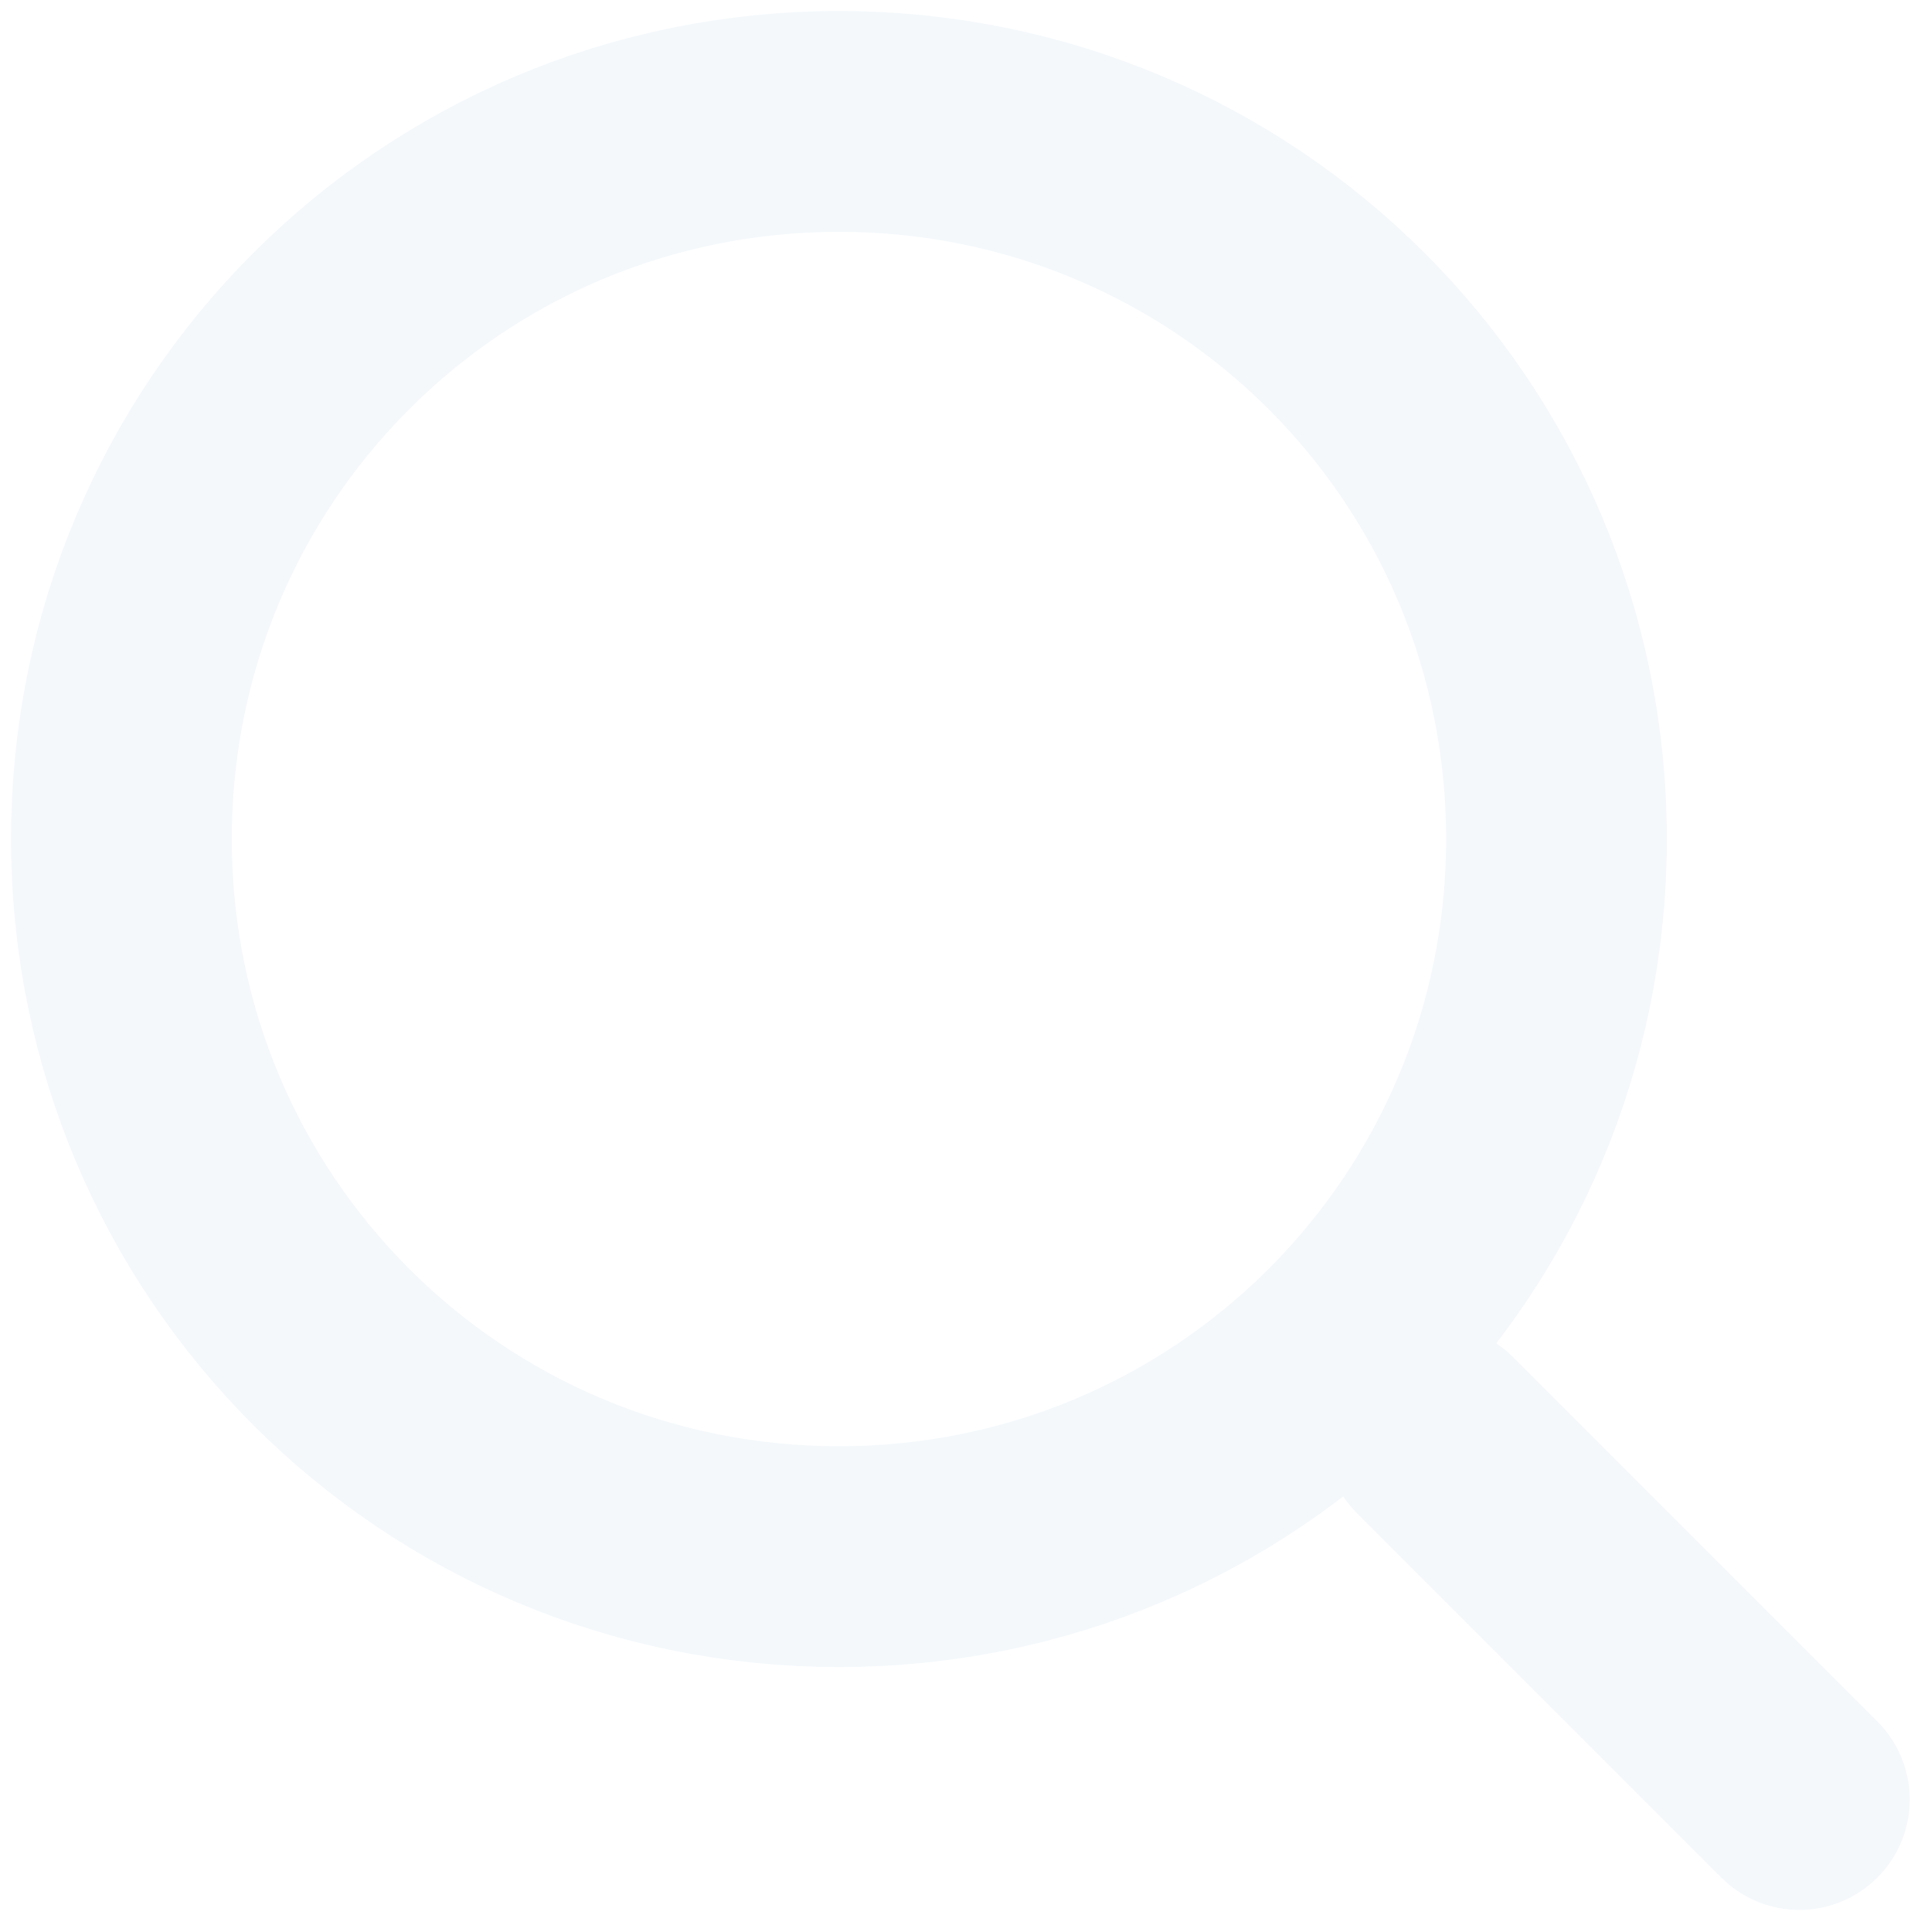
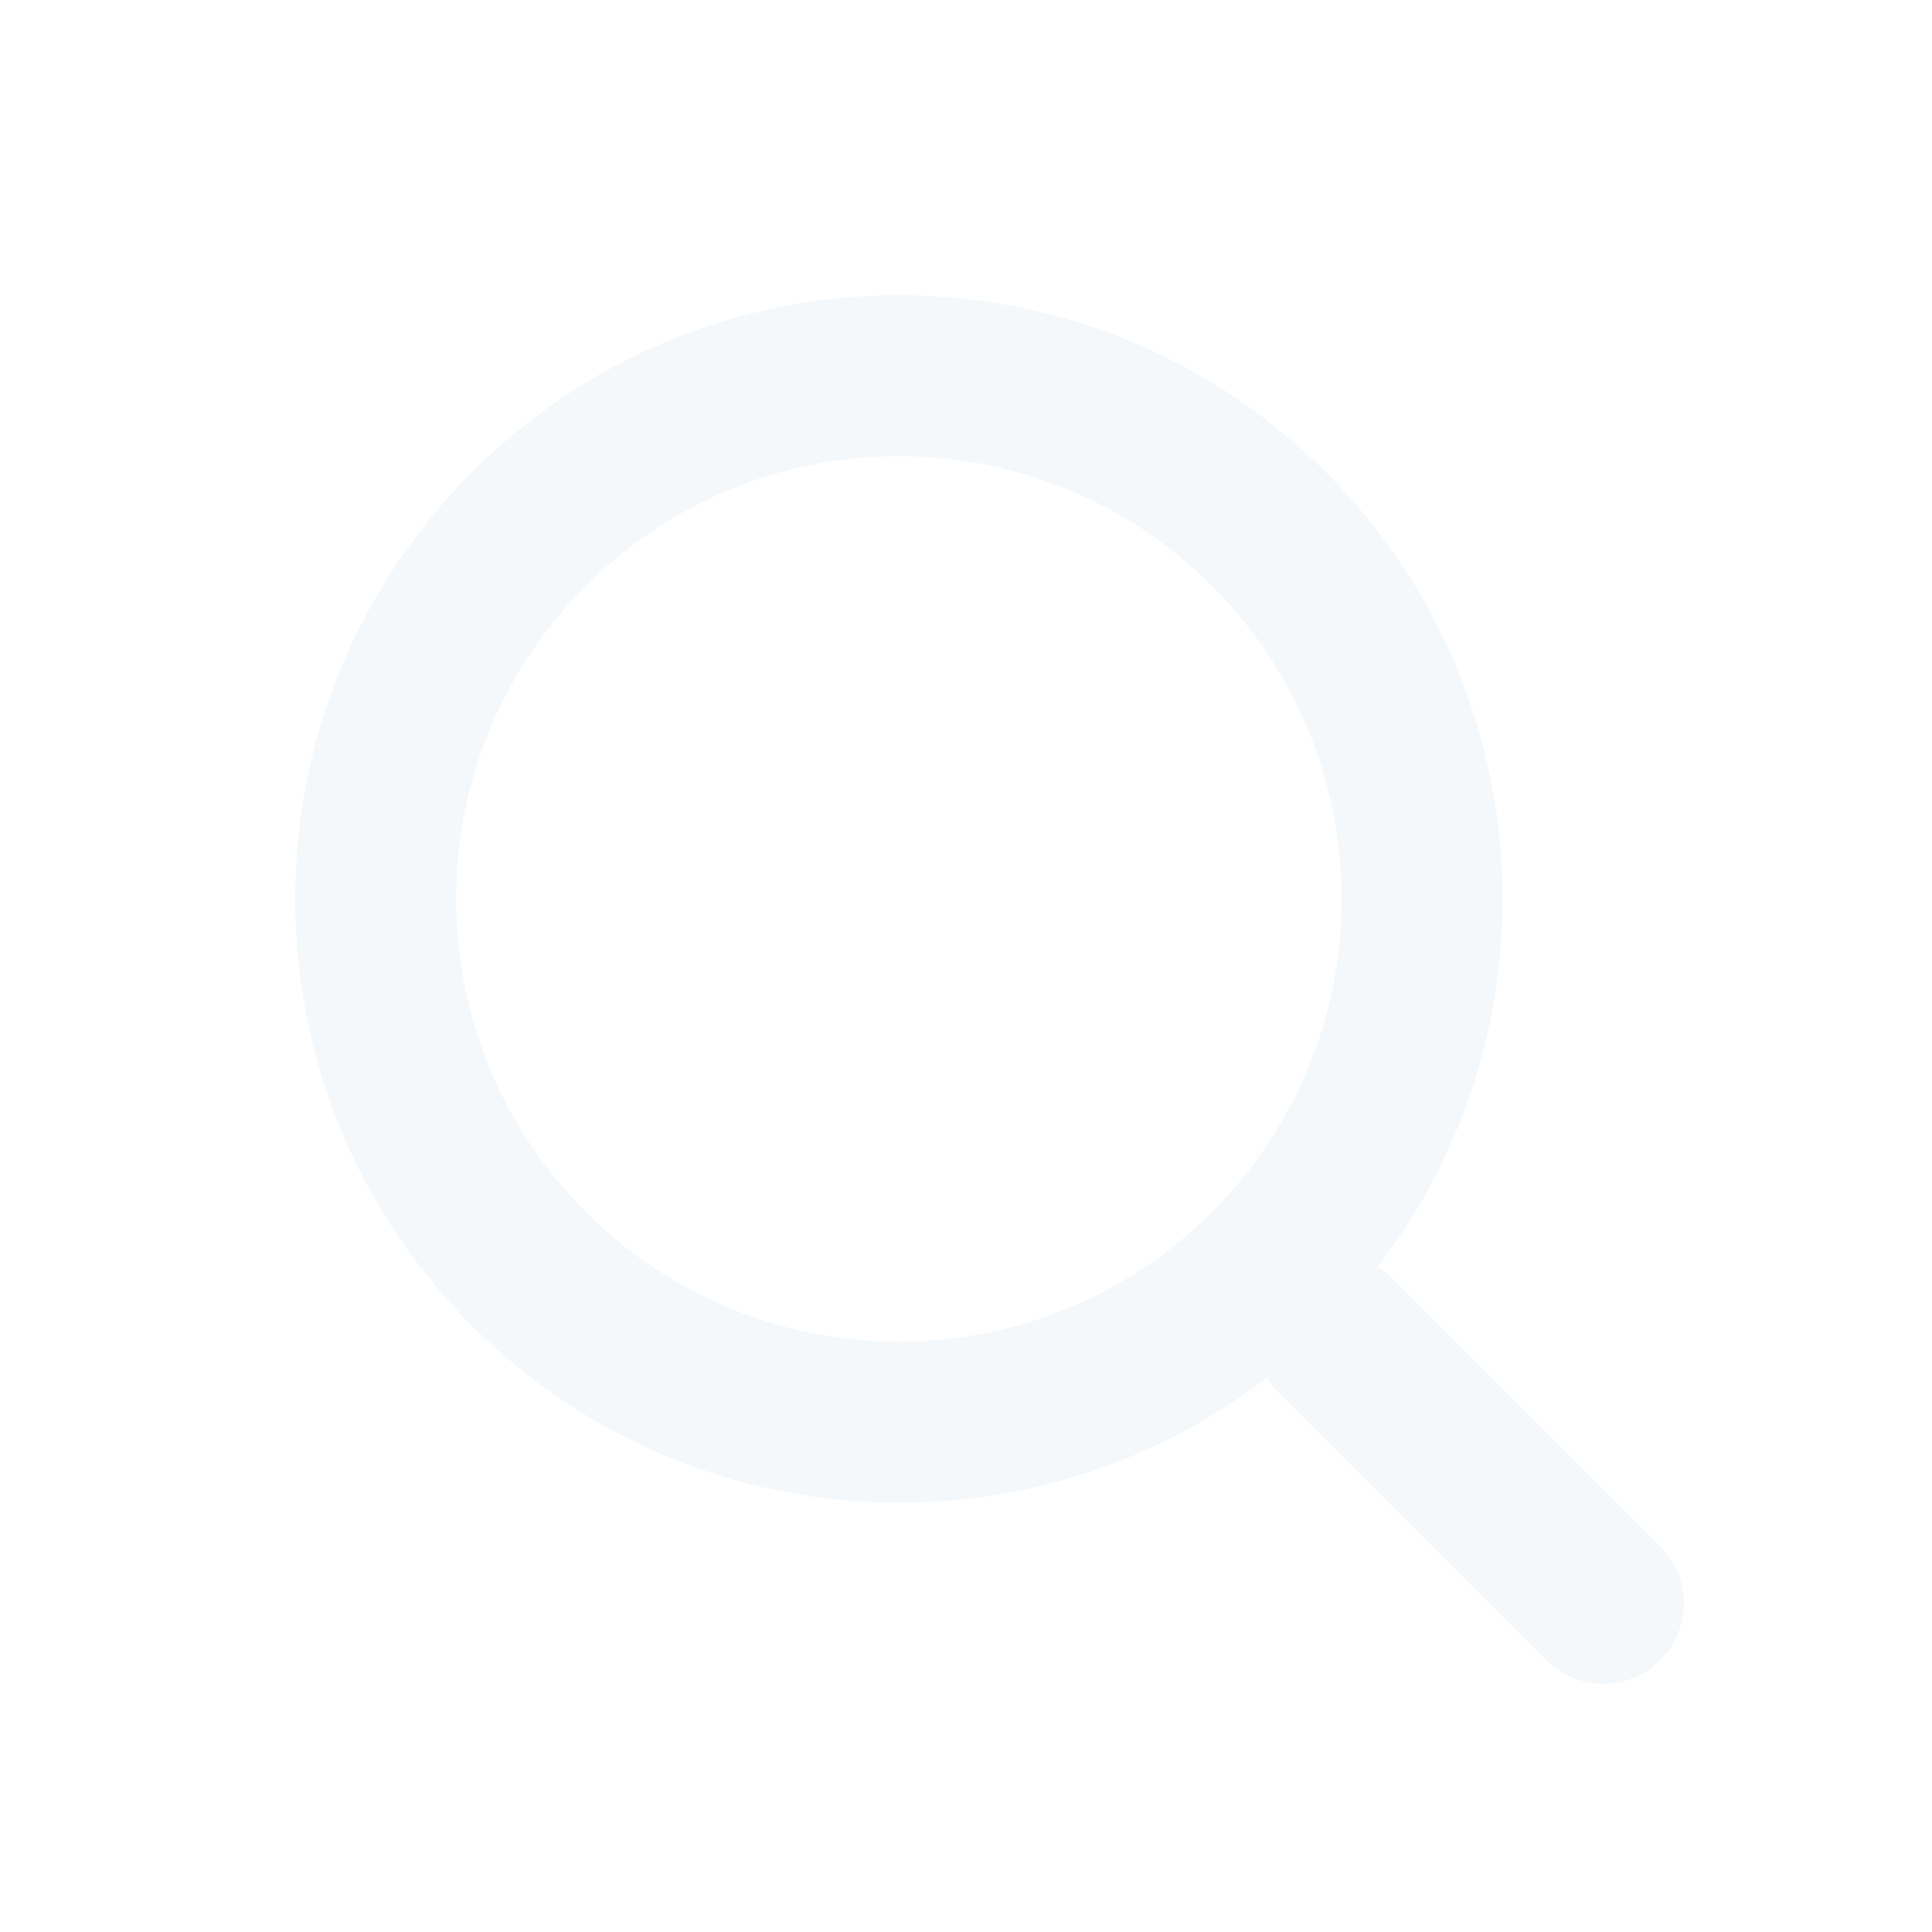
- <svg xmlns="http://www.w3.org/2000/svg" version="1.1" id="Слой_1" x="0px" y="0px" viewBox="0 0 17.4 17.5" style="enable-background:new 0 0 17.4 17.5;" xml:space="preserve">
-   <style type="text/css">
- 	.st0{fill:none;stroke:#F4F8FB;stroke-width:2;stroke-linecap:round;stroke-linejoin:round;}
- </style>
-   <path class="st0" d="M14.1,7.6c0,3.6-2.9,6.5-6.5,6.5c-3.6,0-6.5-2.9-6.5-6.5C1.1,4,4,1.1,7.6,1.1C11.2,1.1,14.1,4,14.1,7.6z" />
-   <path class="st0" d="M16.3,16.3L13,13" />
+ <svg xmlns="http://www.w3.org/2000/svg" width="24" height="24" viewBox="0 0 24 24" fill="none">
+   <path fill-rule="evenodd" clip-rule="evenodd" d="M11.166 16.667C14.204 16.667 16.666 14.204 16.666 11.167C16.666 8.129 14.204 5.667 11.166 5.667C8.129 5.667 5.667 8.129 5.667 11.167C5.667 14.204 8.129 16.667 11.166 16.667ZM18.666 11.167C18.666 15.309 15.309 18.667 11.166 18.667C7.024 18.667 3.667 15.309 3.667 11.167C3.667 7.025 7.024 3.667 11.166 3.667C15.309 3.667 18.666 7.025 18.666 11.167Z" fill="#F4F8FB" />
+   <path fill-rule="evenodd" clip-rule="evenodd" d="M15.876 15.876C16.267 15.486 16.9 15.486 17.291 15.876L20.624 19.209C21.015 19.6 21.015 20.233 20.624 20.624C20.233 21.014 19.6 21.014 19.21 20.624L15.876 17.29C15.486 16.9 15.486 16.267 15.876 15.876Z" fill="#F4F8FB" />
</svg>
